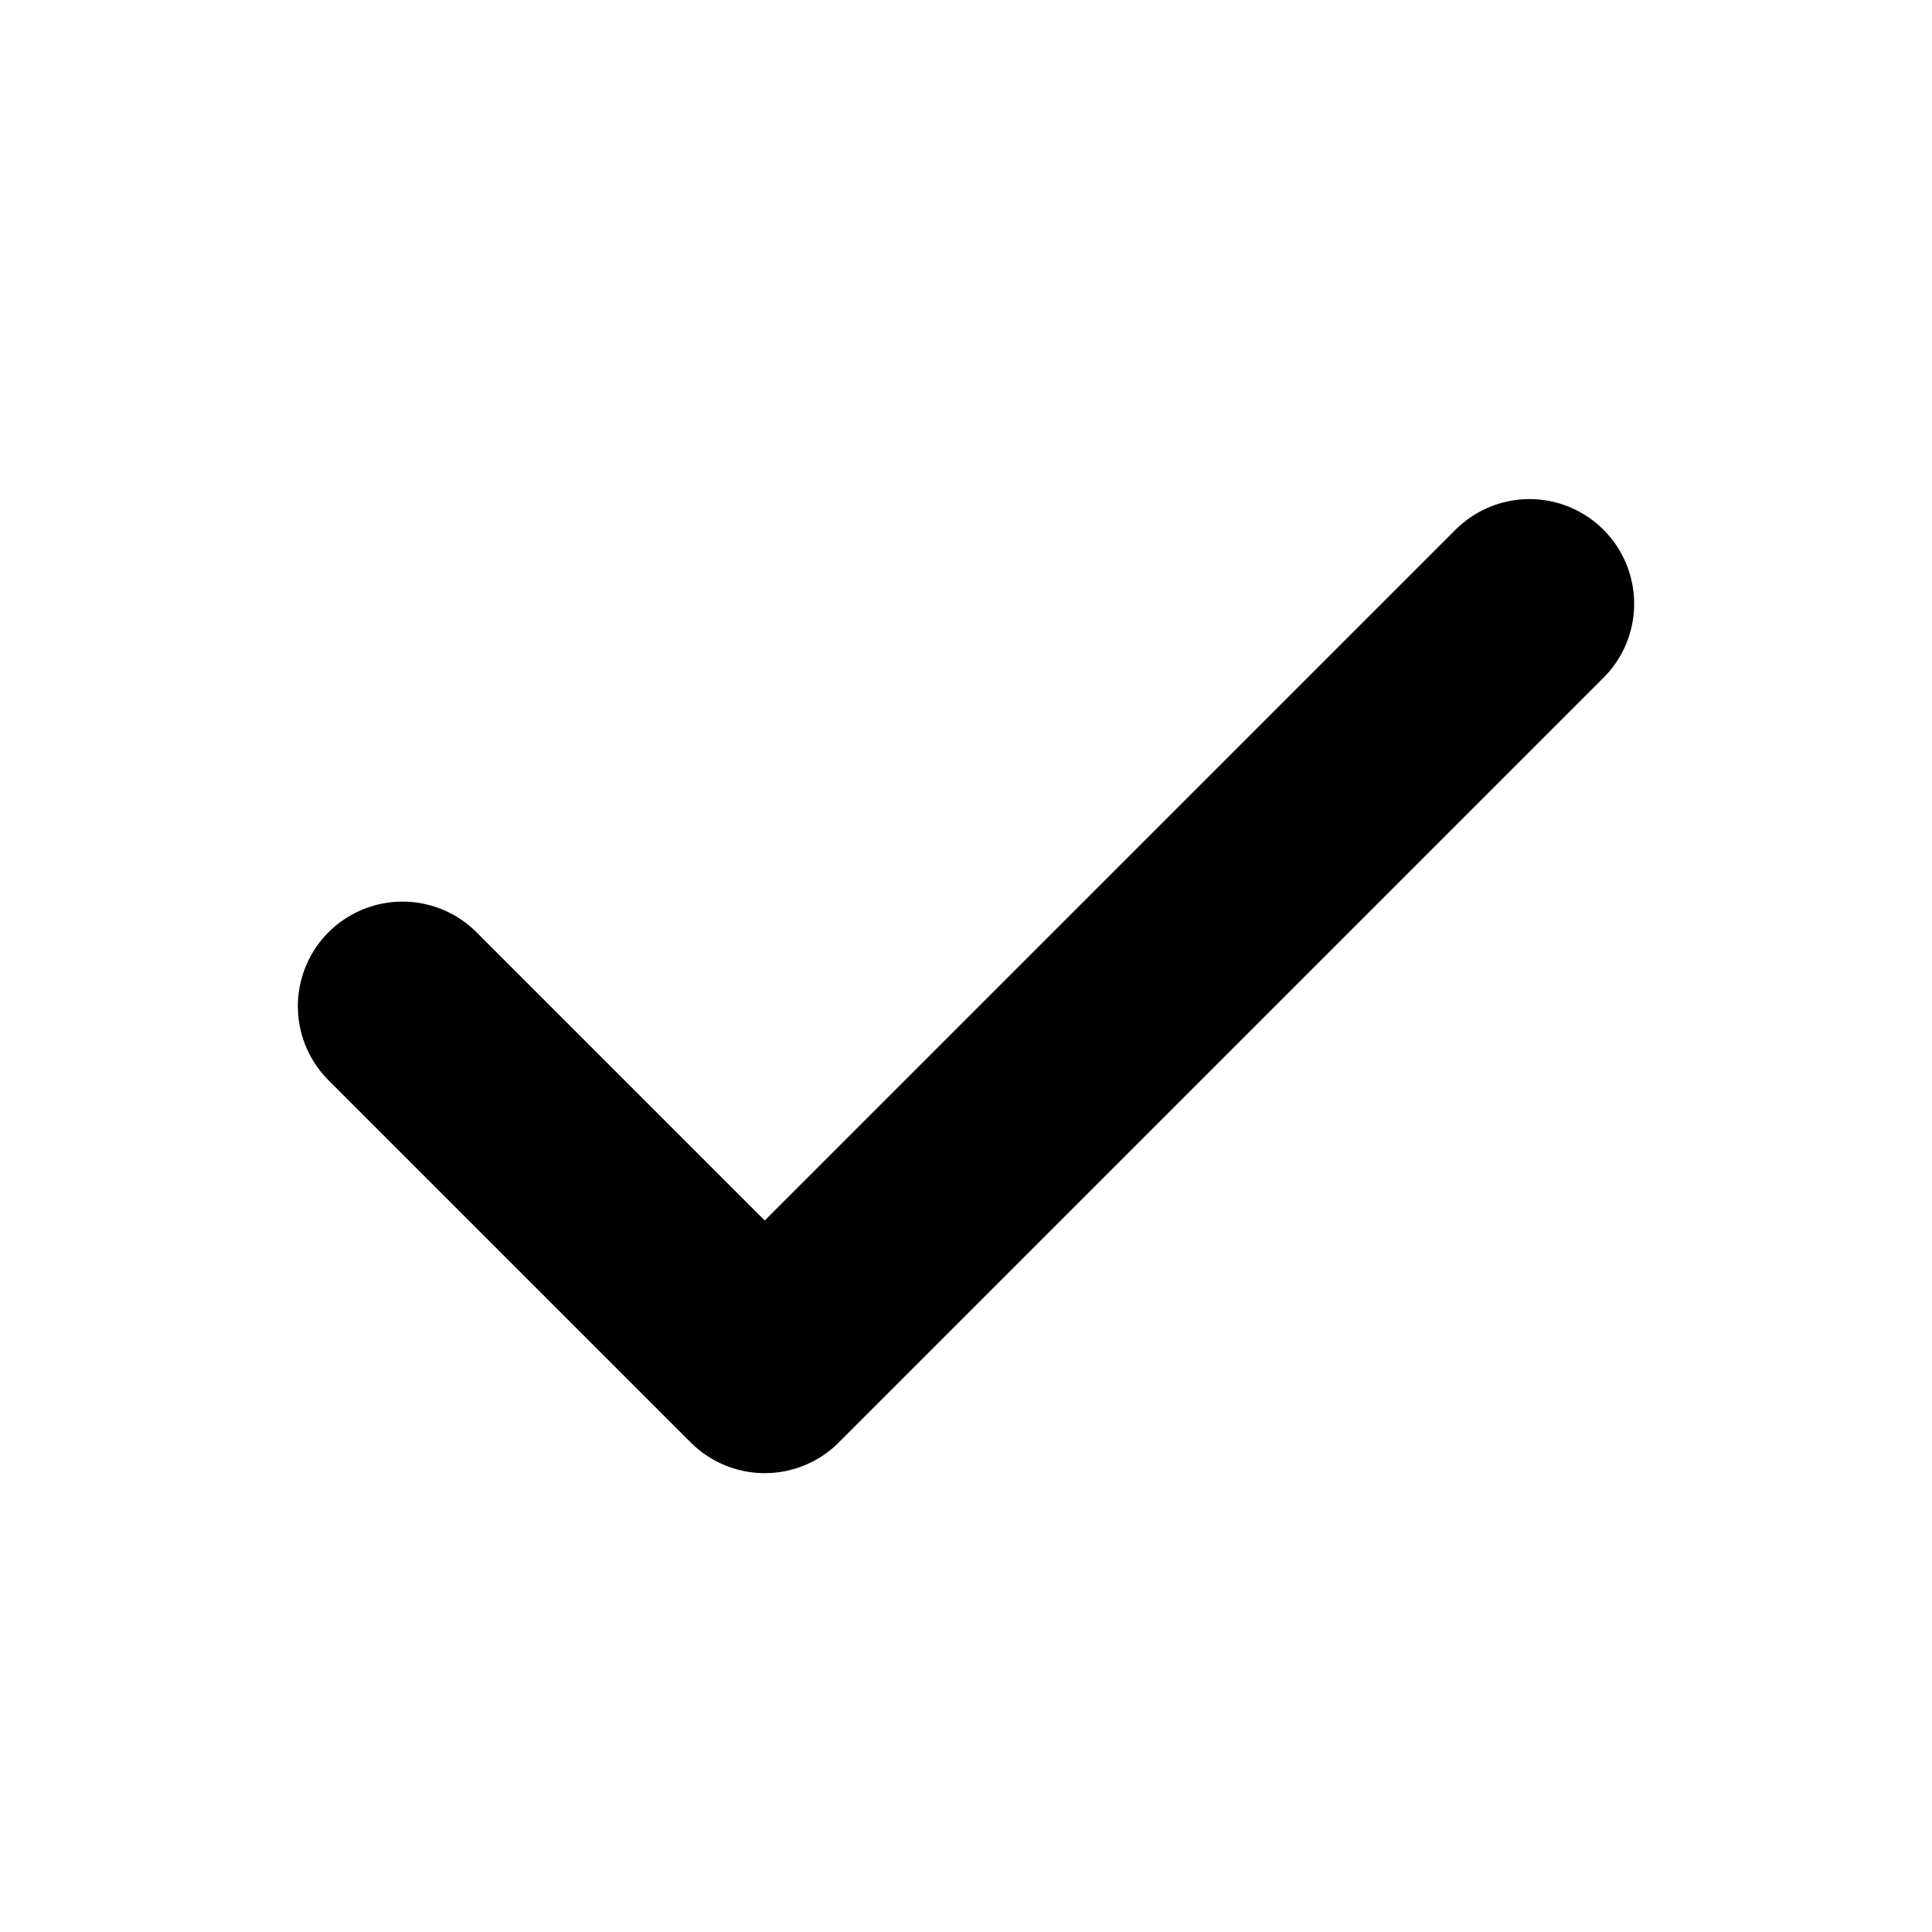
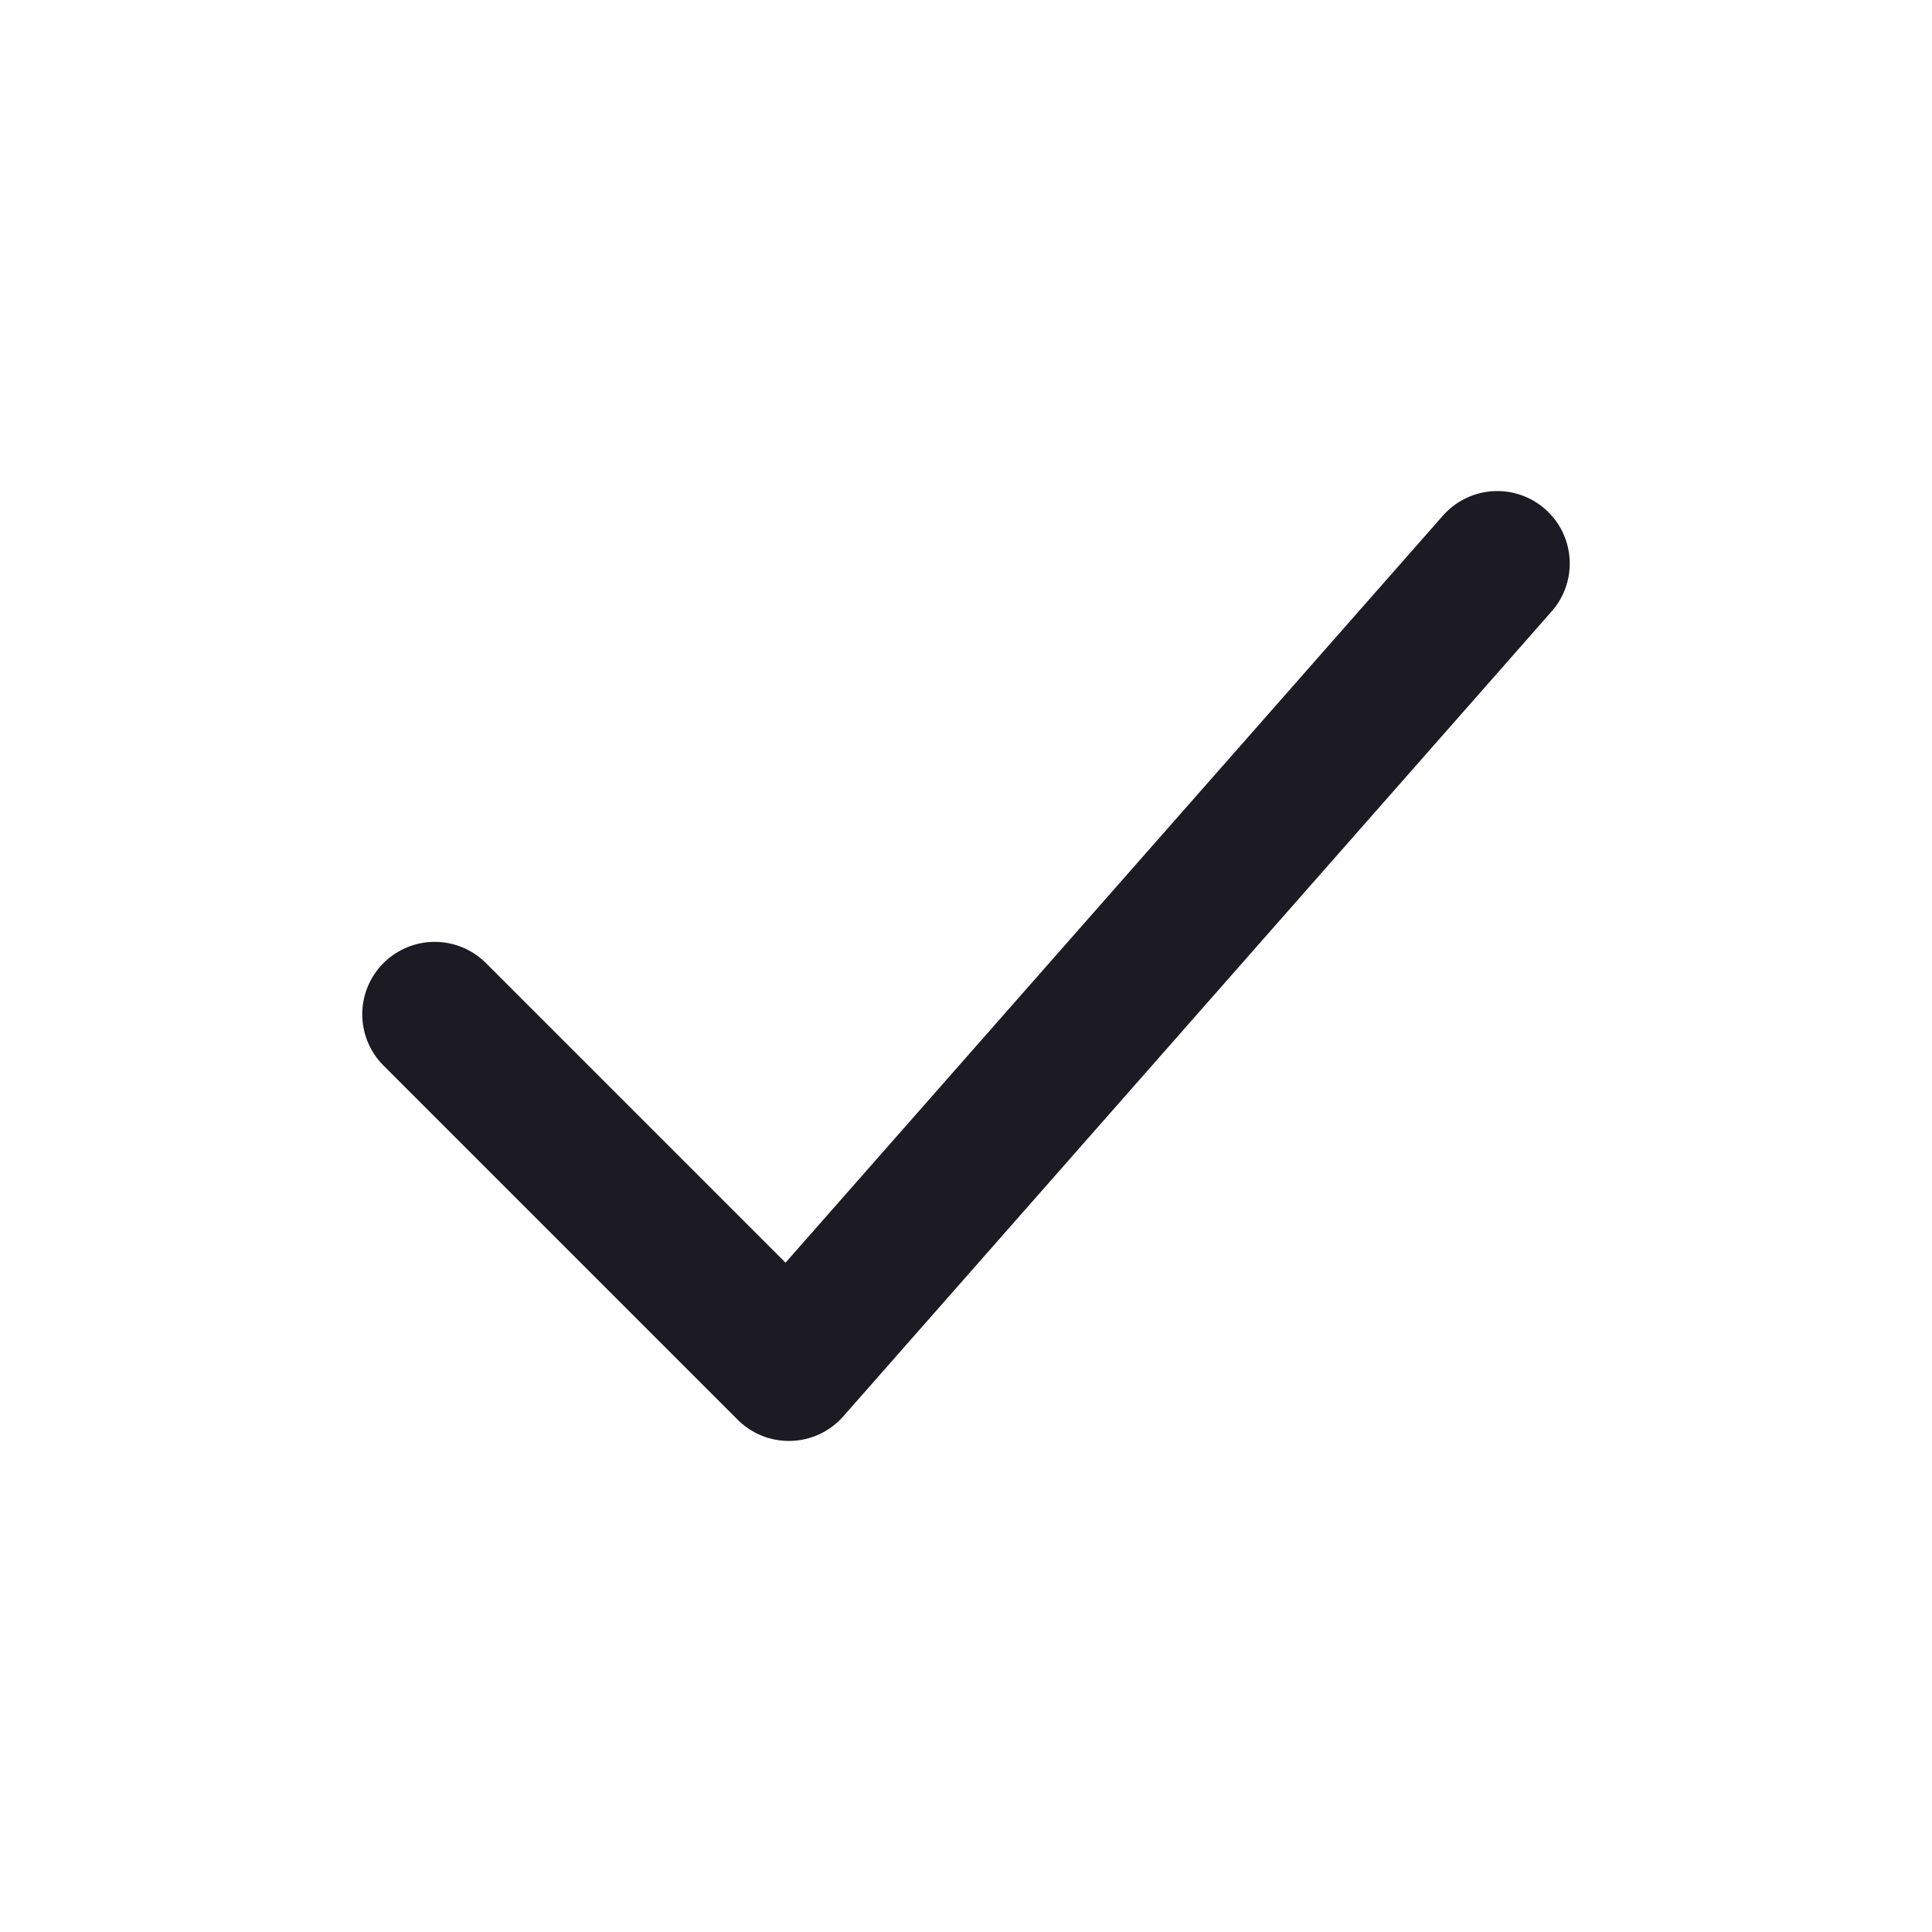
- <svg xmlns="http://www.w3.org/2000/svg" viewBox="0 0 24 24" fill="none" stroke="currentColor" stroke-width="2.6" stroke-linecap="round" stroke-linejoin="round">
-   <path d="m5 12.5 4.5 4.5L19 7.5" />
+ <svg xmlns="http://www.w3.org/2000/svg" viewBox="0 0 24 24" fill="none" stroke="#1C1B24" stroke-width="1.8" stroke-linecap="round" stroke-linejoin="round">
+   <path d="m5.4 12.6 4.4 4.4L18.6 7" />
</svg>
